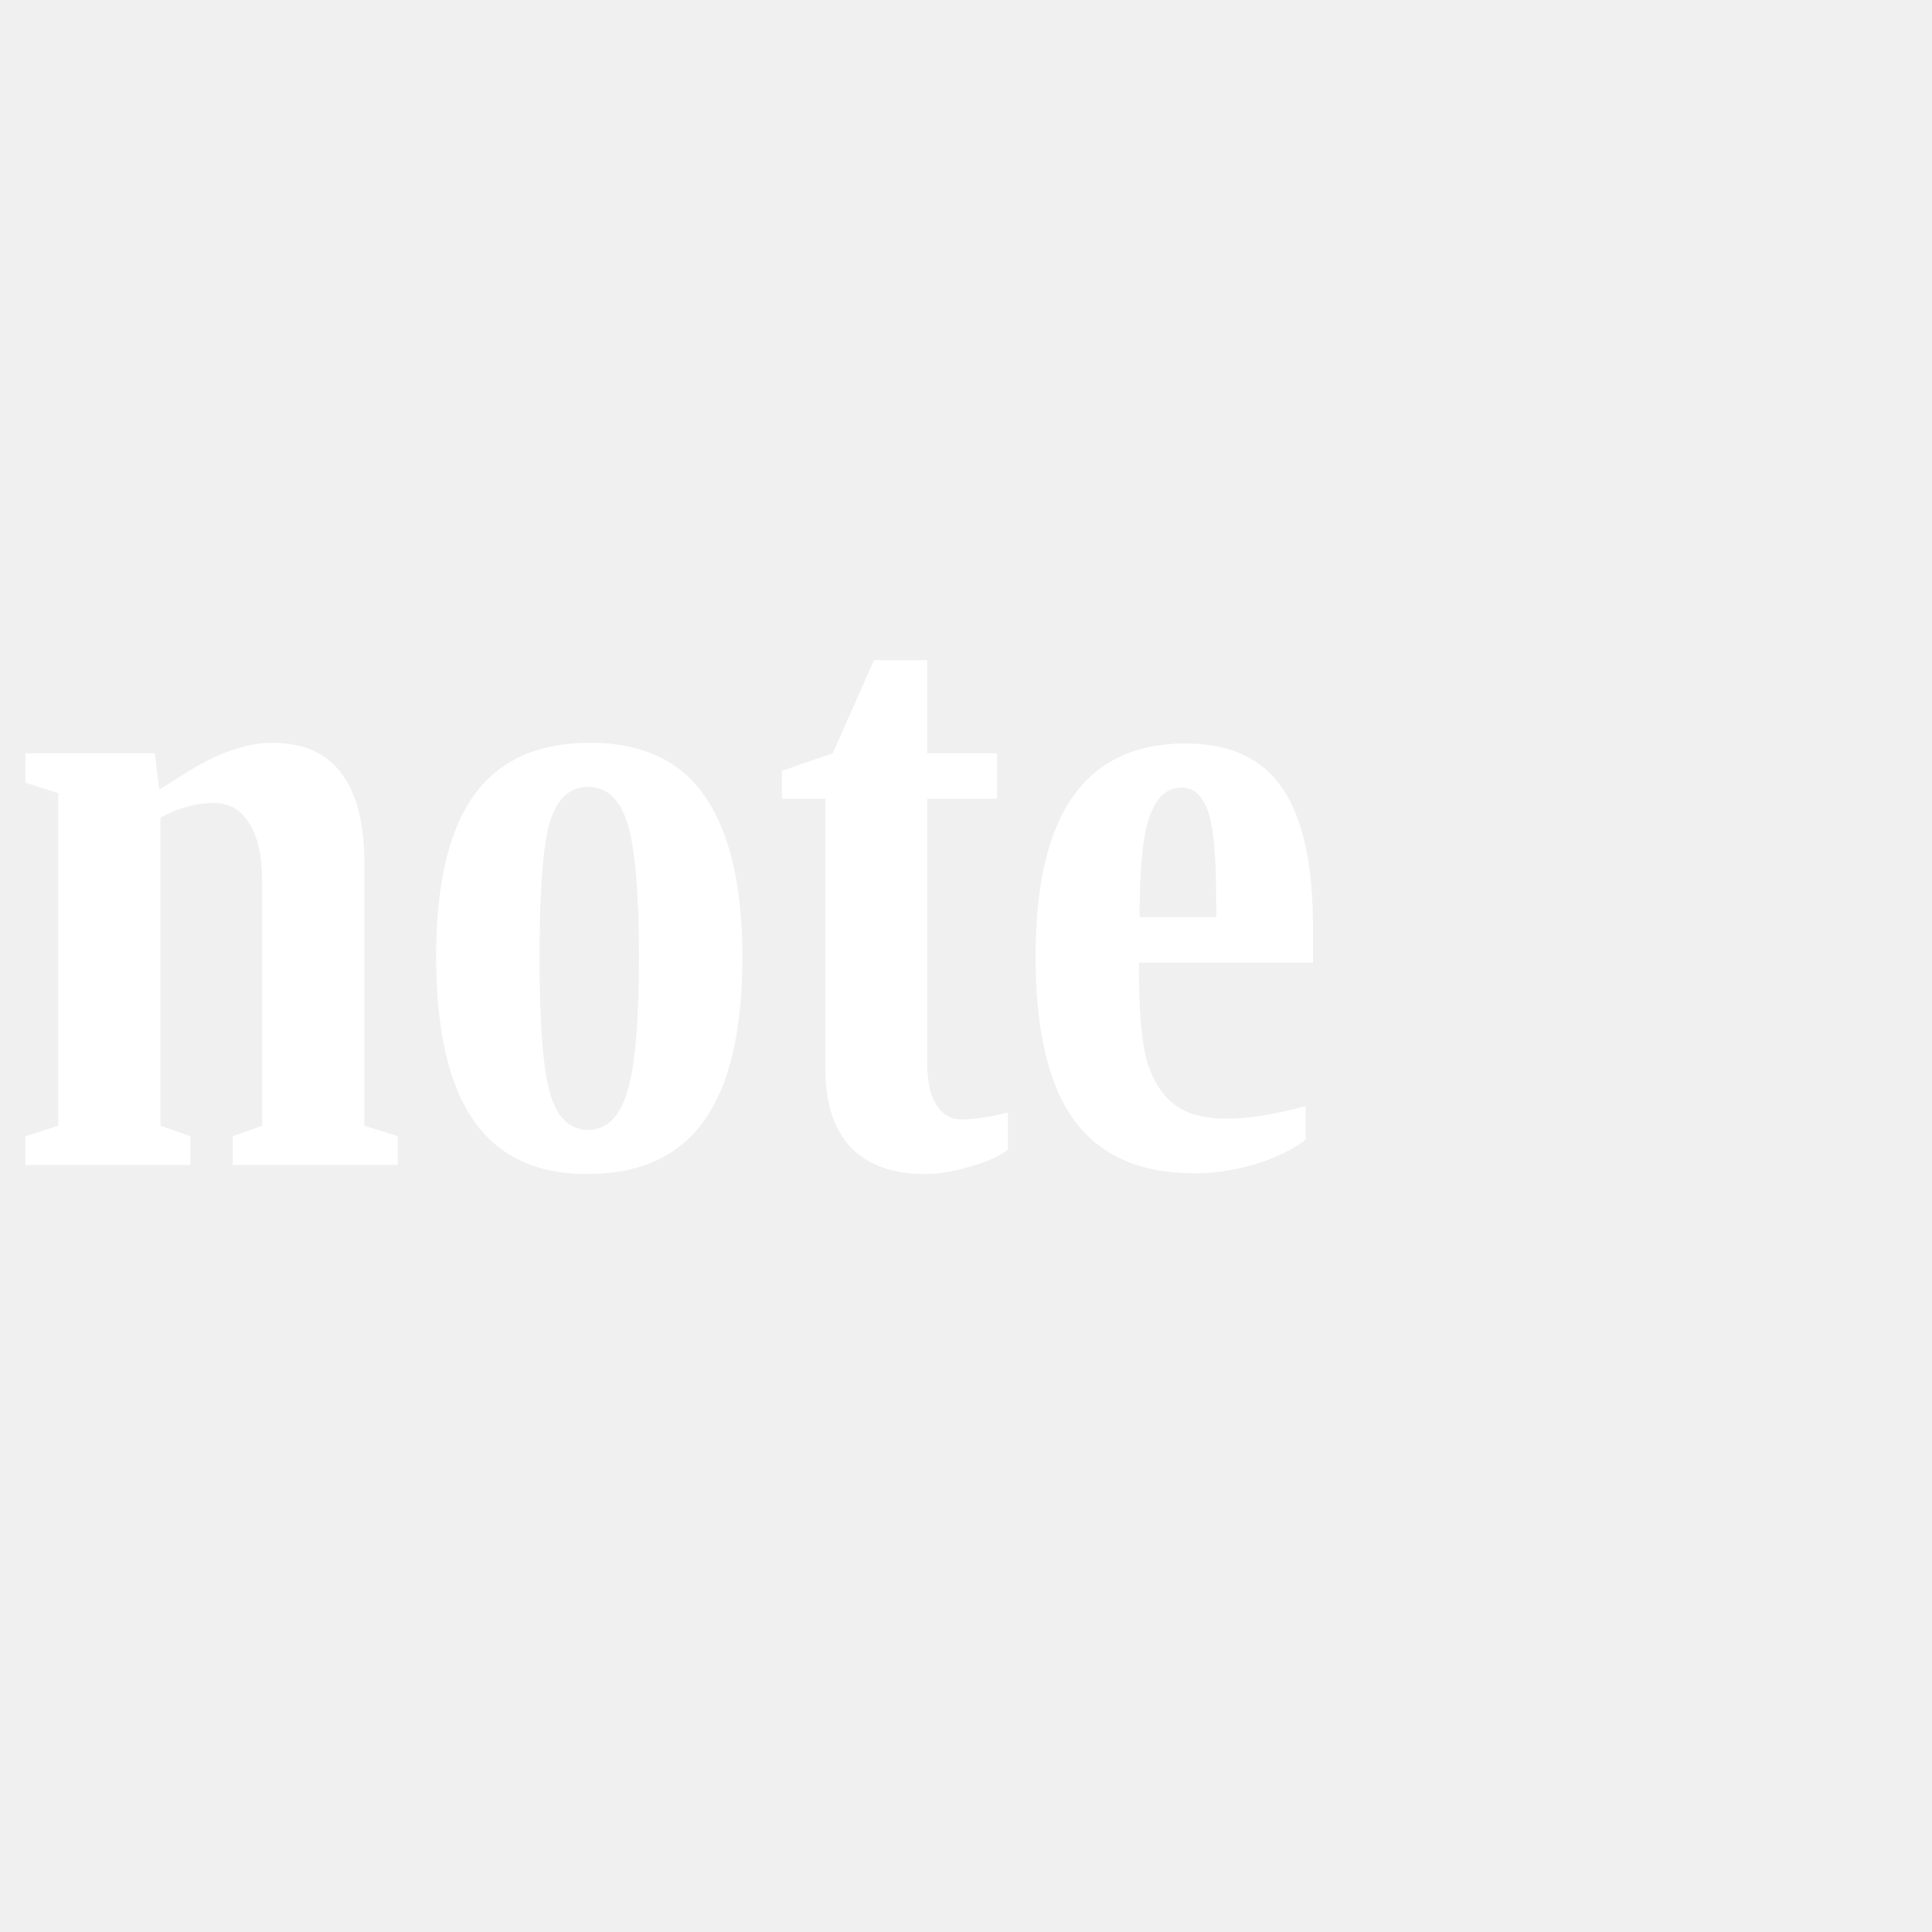
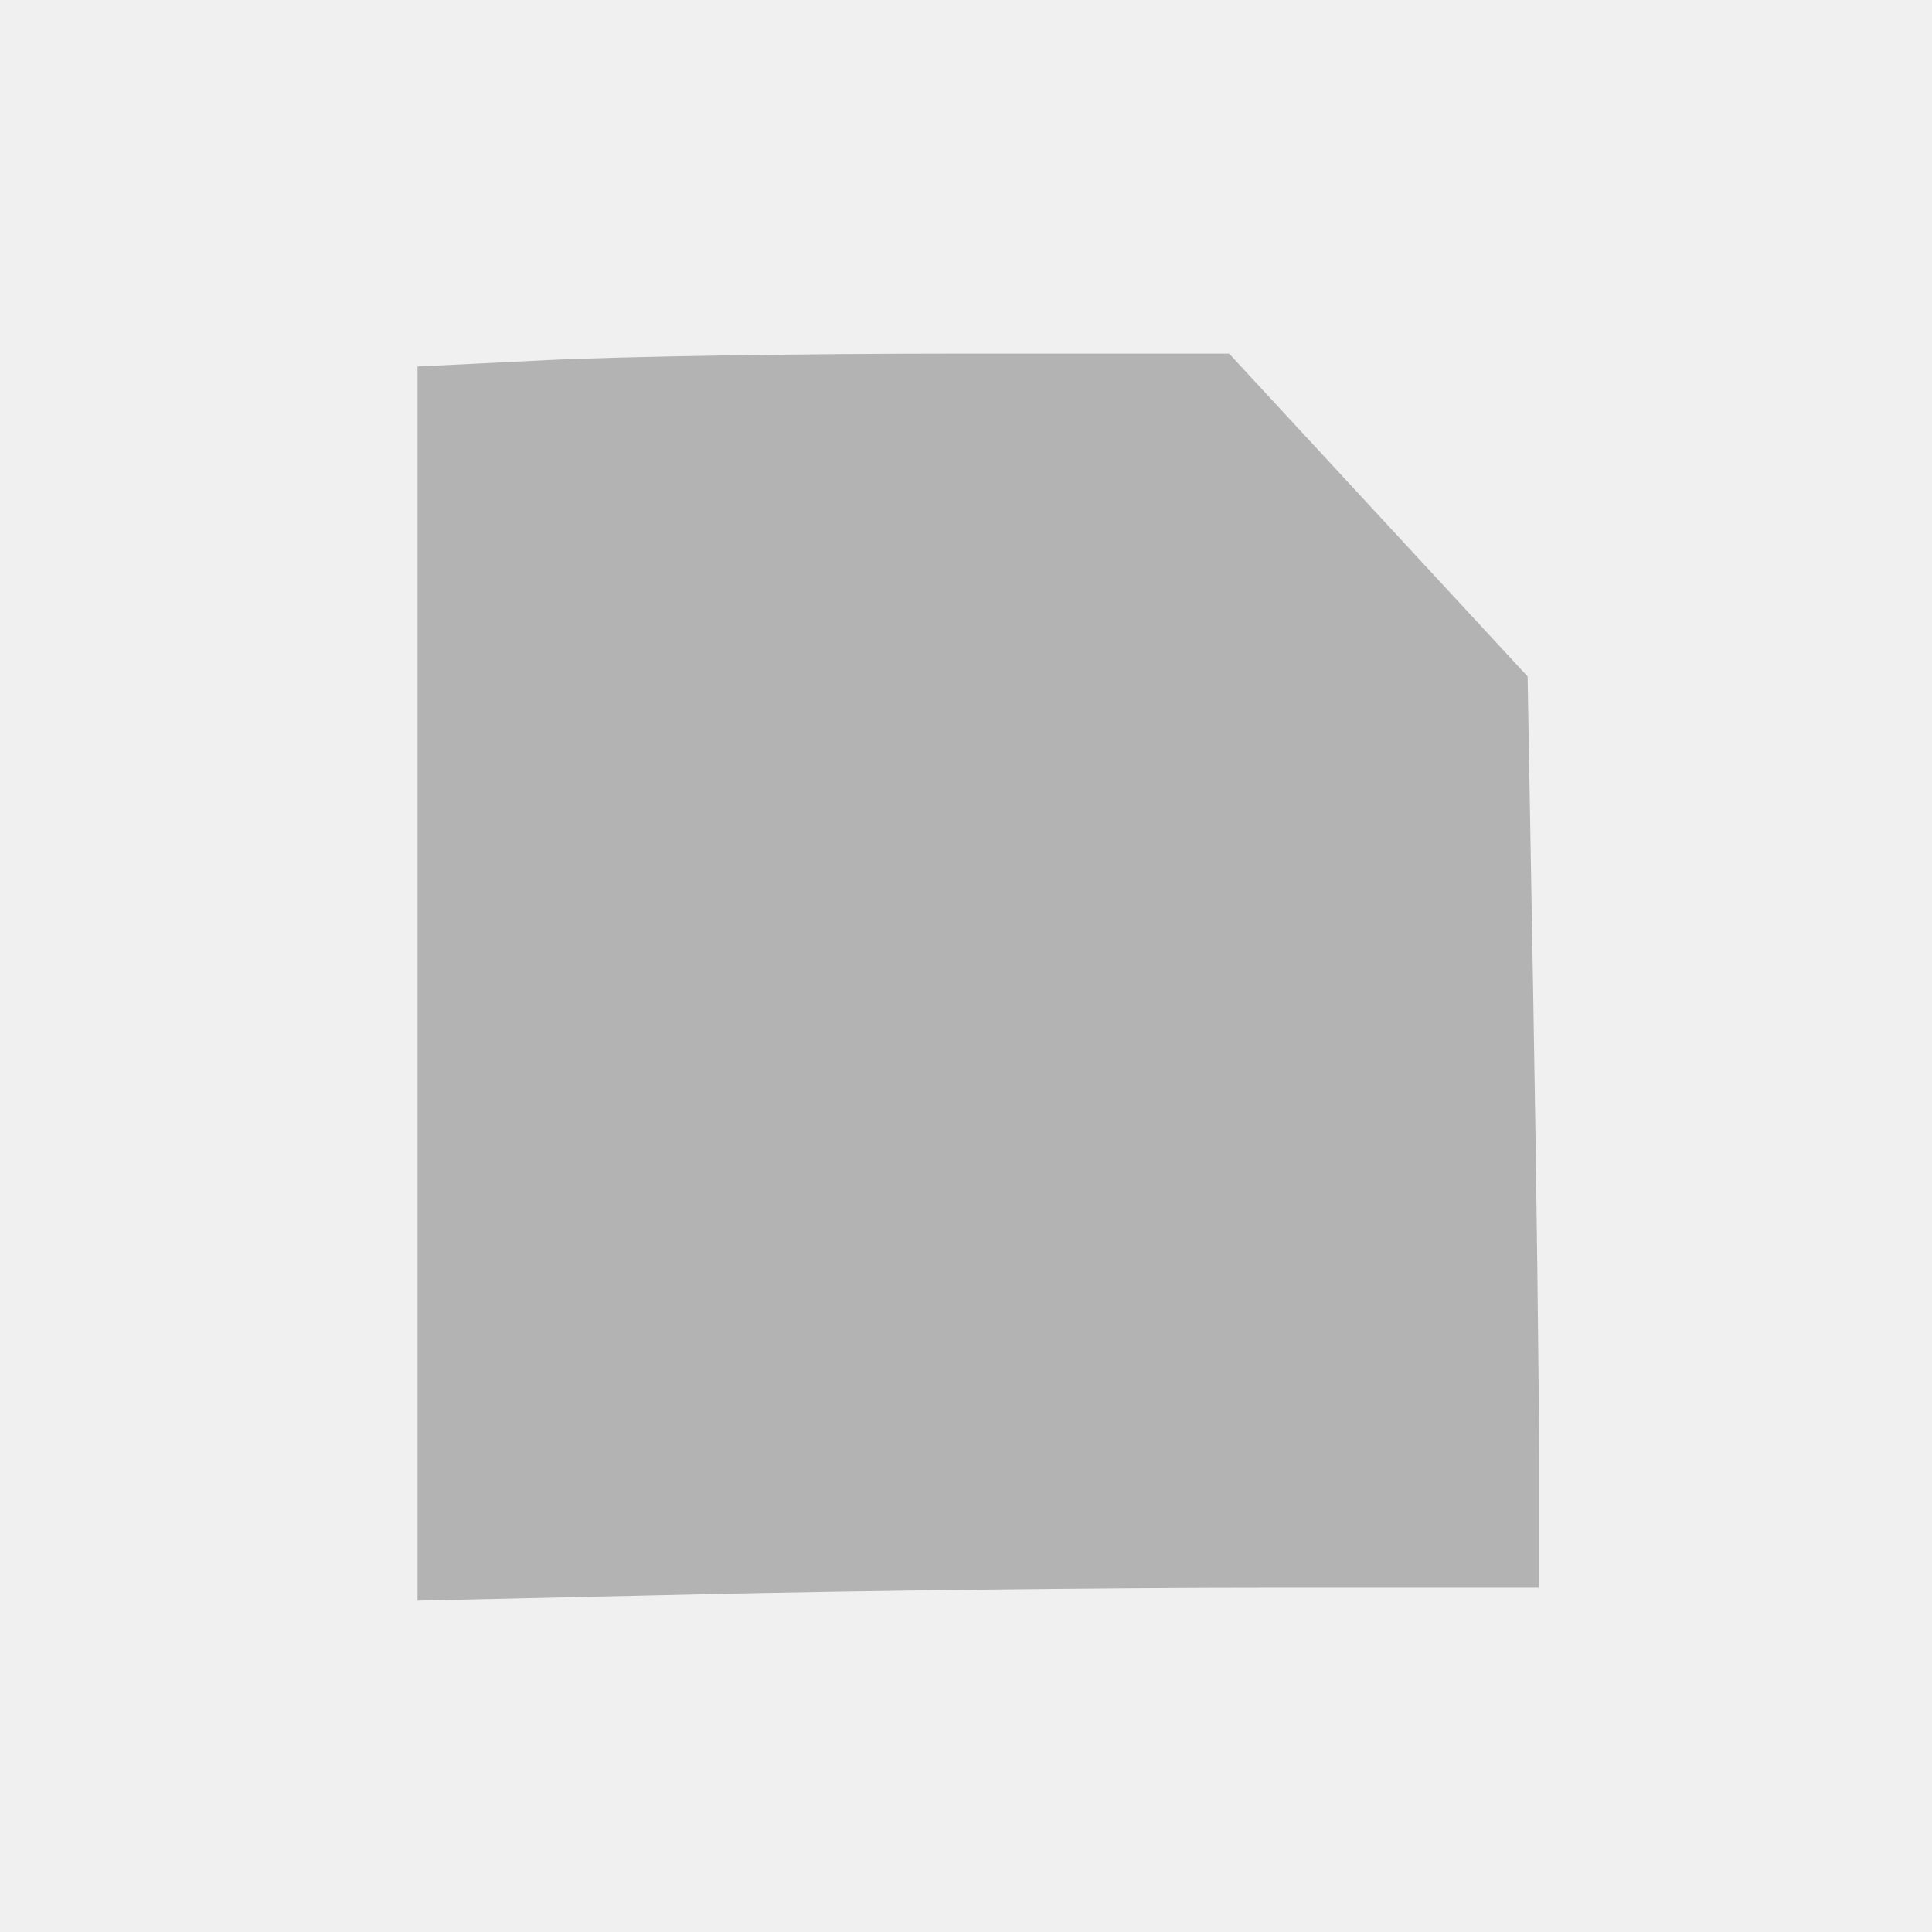
- <svg xmlns="http://www.w3.org/2000/svg" version="1.0" width="48" height="48" id="svgnote">
-   <defs id="defsnote" />
-   <text x="24" y="24" transform="scale(0.898338,1.113167)" id="textnote" xml:space="preserve" style="font-size:20px;font-style:normal;font-variant:normal;font-weight:bold;font-stretch:normal;text-align:center;line-height:125%;writing-mode:lr-tb;text-anchor:middle;fill:#ffffff;fill-opacity:1;stroke:none;font-family:Liberation Serif;">
-     <tspan x="26" y="26" id="tspannote">note</tspan>
-   </text>
+ <svg xmlns="http://www.w3.org/2000/svg" xmlns:ns1="http://www.openswatchbook.org/uri/2009/osb" version="1.0" width="48" height="48" id="svgnote">
+   <defs id="defsnote">
+     <linearGradient id="linearGradient3976" ns1:paint="solid">
+       <stop style="stop-color:#ffffff;stop-opacity:1;" offset="0" id="stop3978" />
+     </linearGradient>
+   </defs>
+   <path id="path3203" style="fill:#b3b3b3;fill-opacity:1" d="m 10.373,24.437 0,-15.331 3.249,-0.16 c 1.787,-0.088 6.324,-0.16 10.082,-0.16 l 6.833,0 3.708,4.01 3.708,4.01 0.142,8.075 c 0.078,4.441 0.142,9.535 0.142,11.32 l 0,3.245 -6.824,0 c -3.753,0 -10.023,0.072 -13.932,0.161 l -7.108,0.161 0,-15.331 z" />
</svg>
